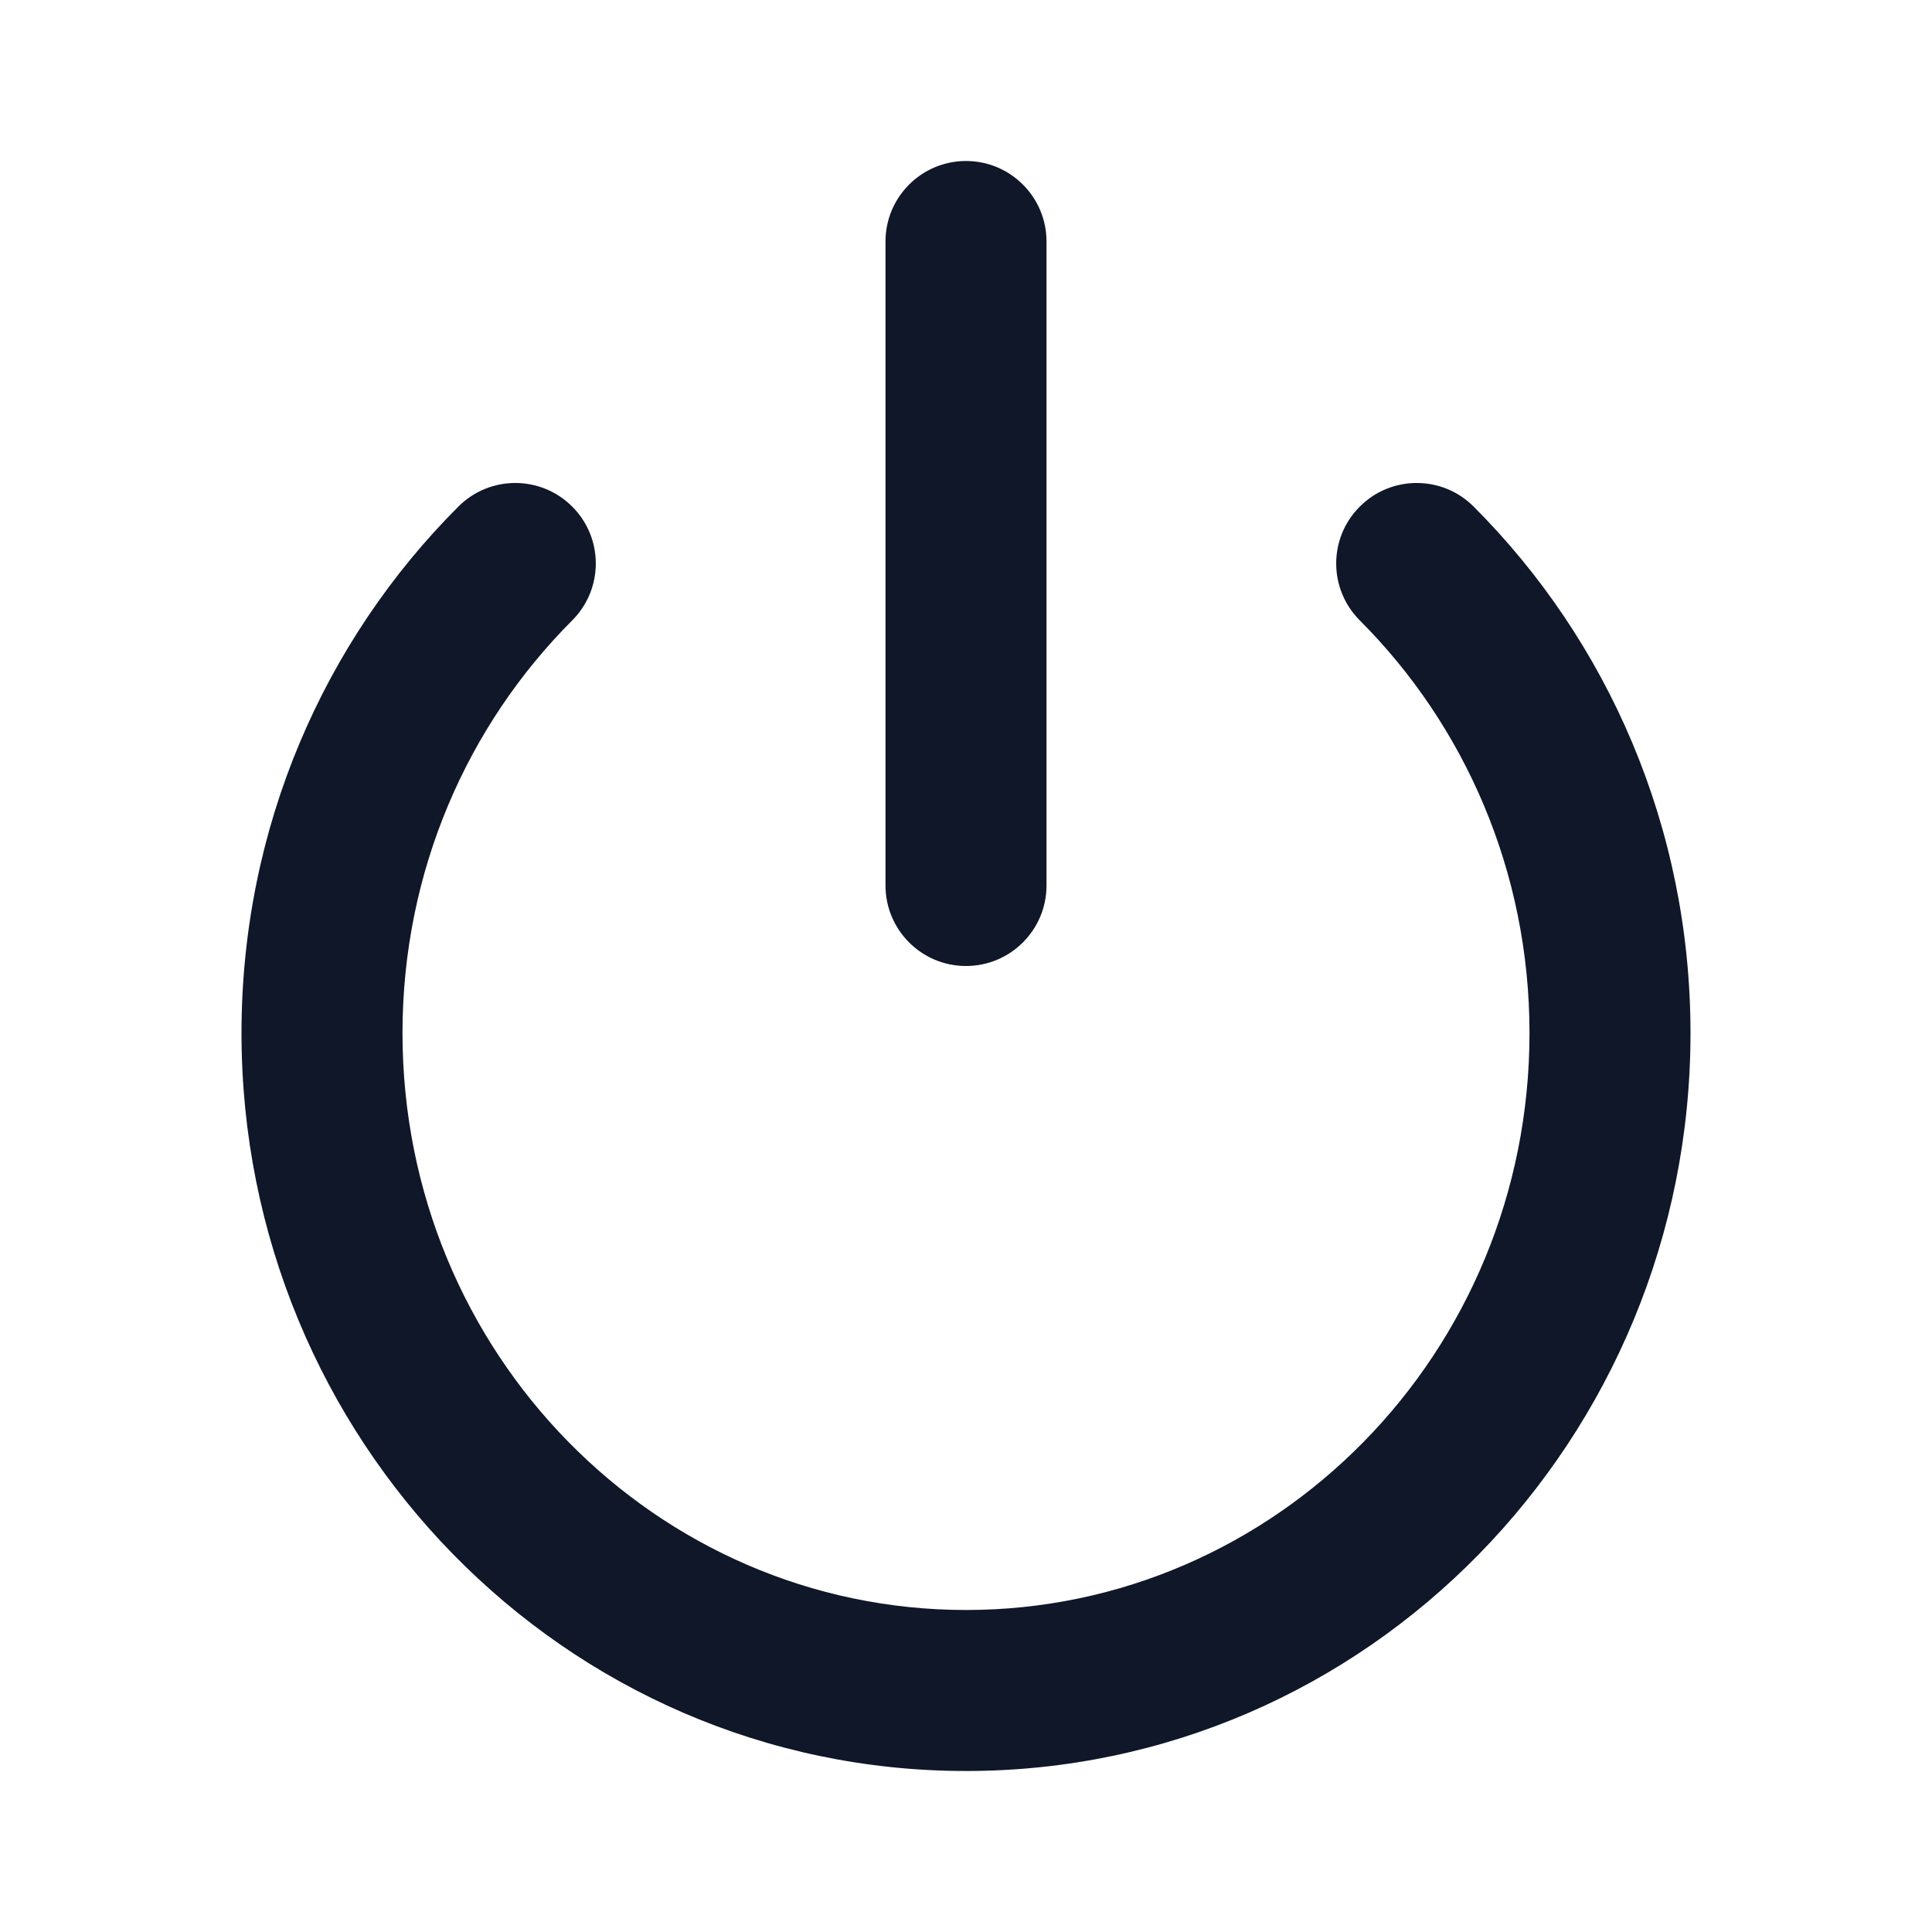
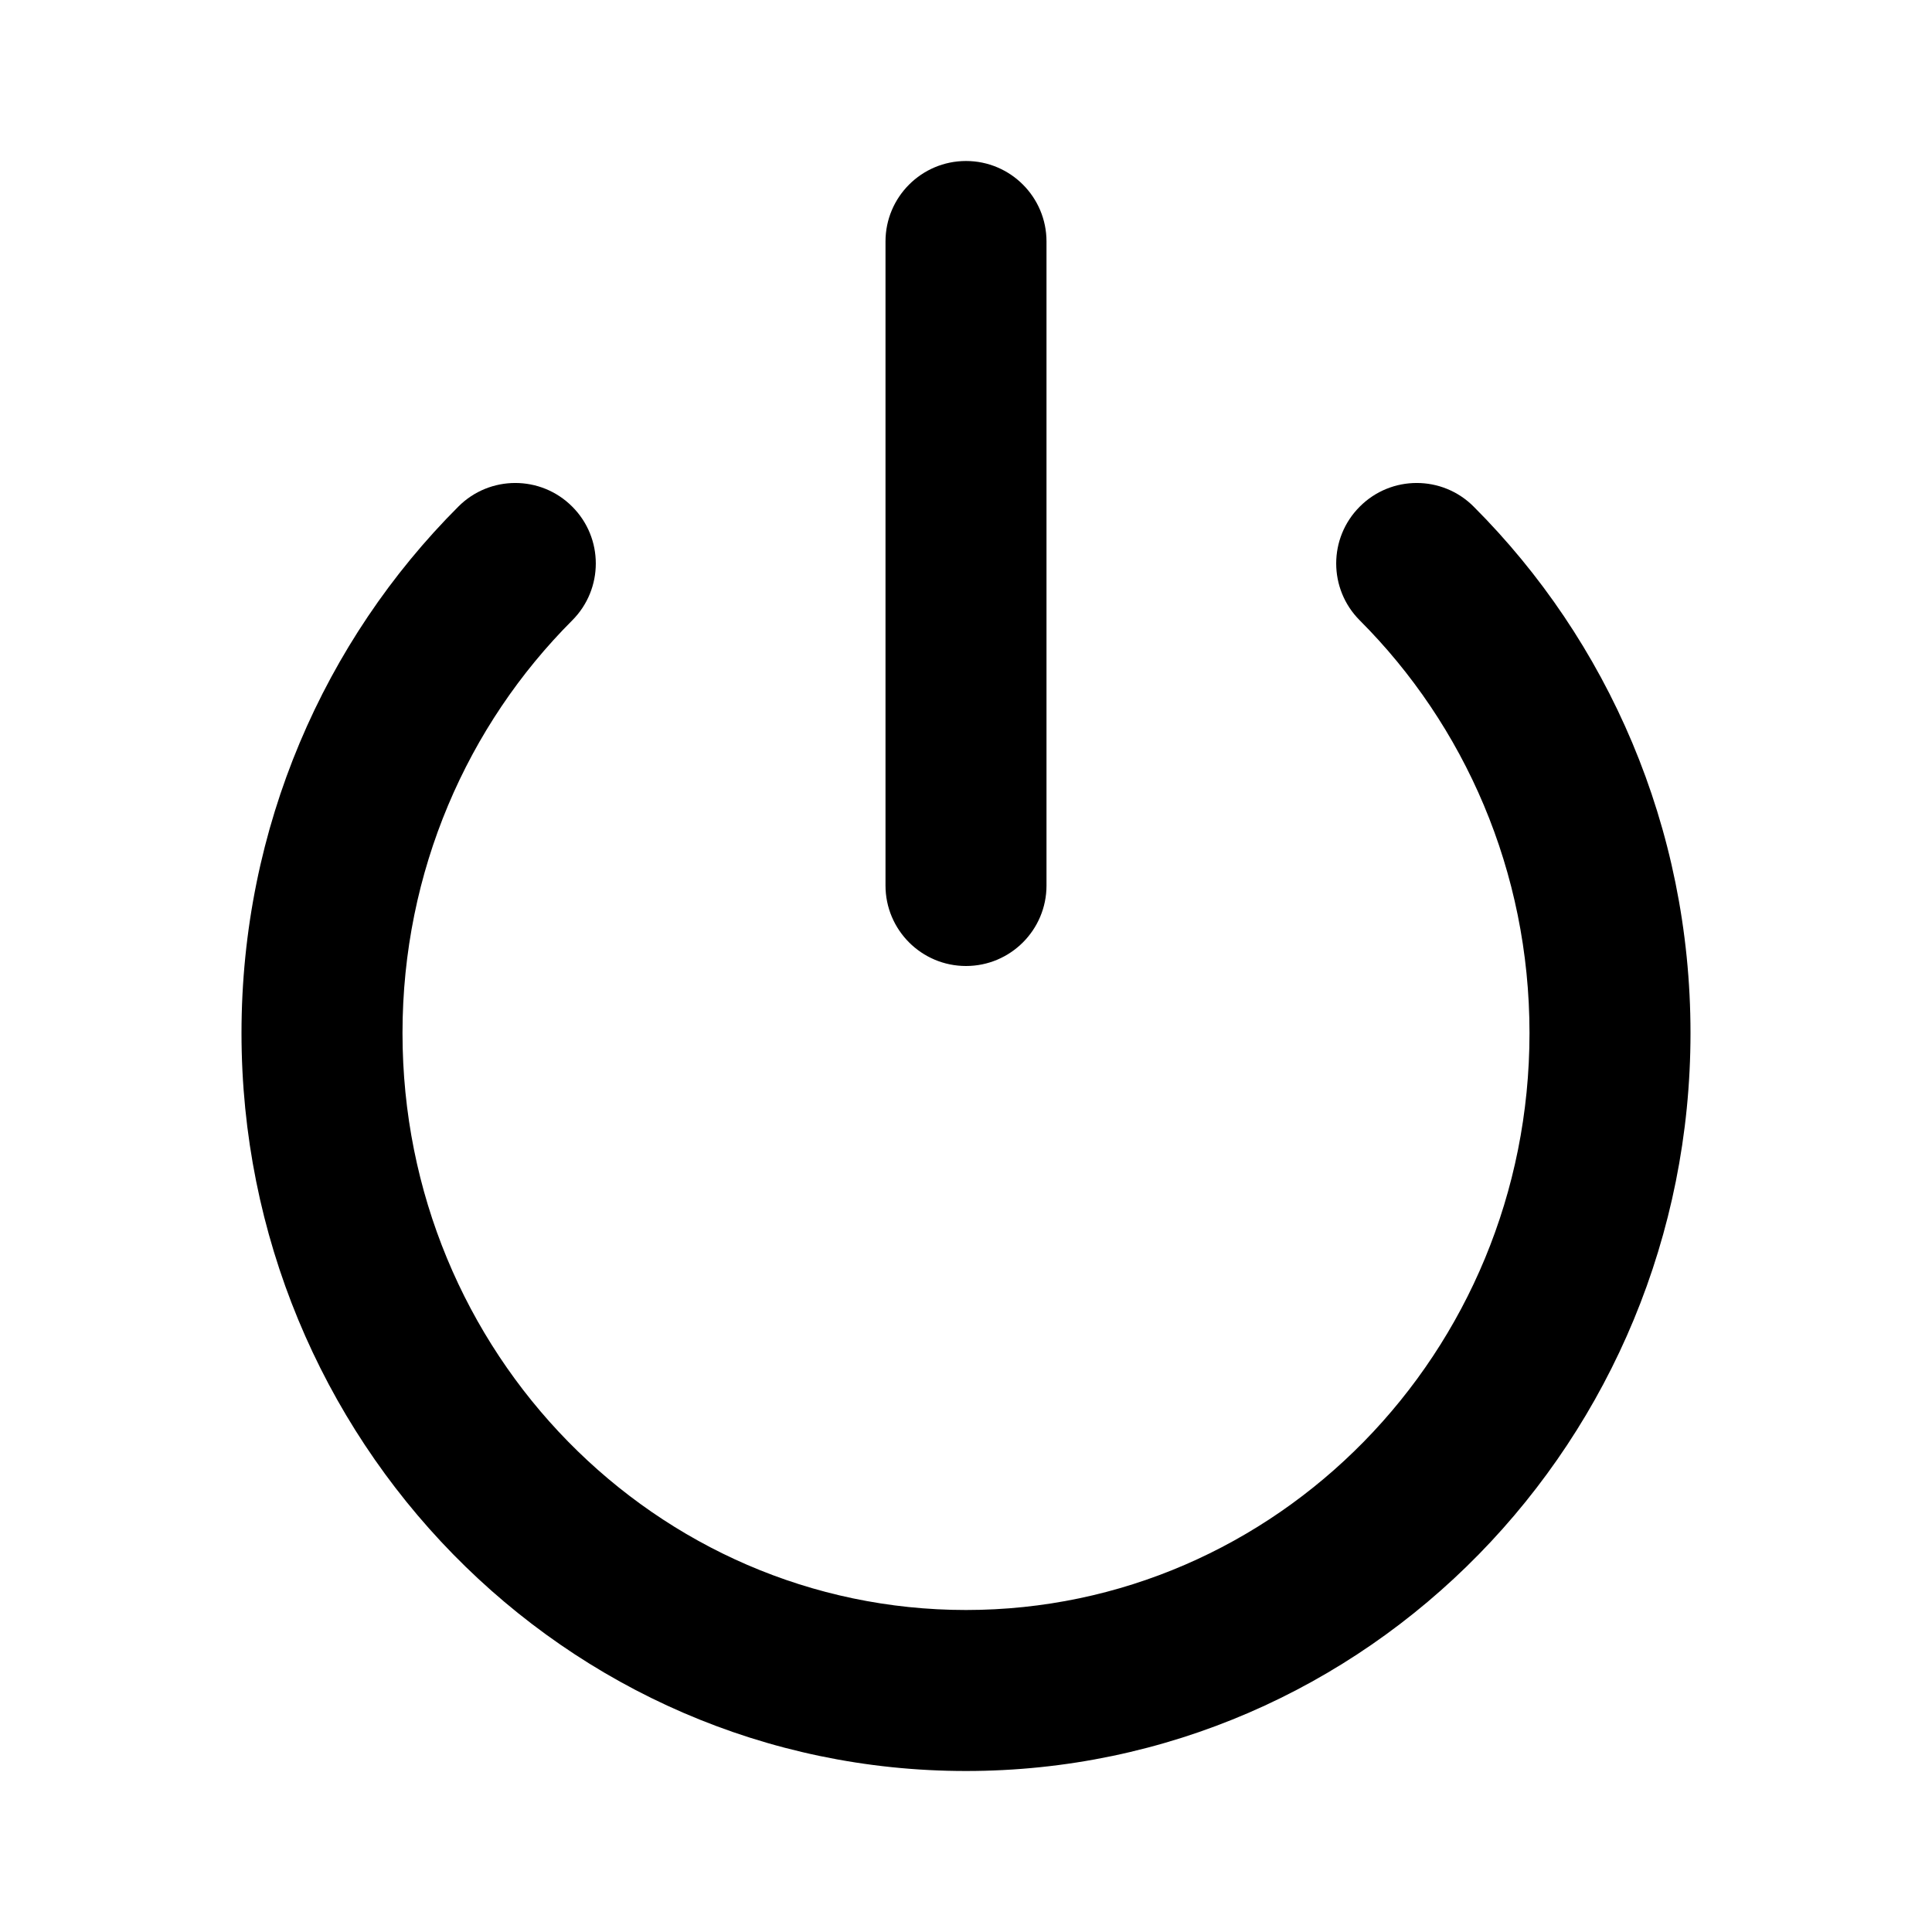
- <svg xmlns="http://www.w3.org/2000/svg" width="800px" height="800px" viewBox="0 0 24 24" fill="none">
-   <path fill-rule="evenodd" clip-rule="evenodd" d="M12 2C12.552 2 13 2.448 13 3L13 11C13 11.552 12.552 12 12 12C11.448 12 11 11.552 11 11L11 3C11 2.448 11.448 2 12 2ZM7.108 6.293C7.499 6.683 7.499 7.316 7.108 7.707C5.809 9.007 5 10.821 5 12.833C5 16.811 8.153 20 12 20C15.847 20 19 16.811 19 12.833C19 10.821 18.191 9.007 16.892 7.707C16.501 7.316 16.501 6.683 16.892 6.293C17.282 5.902 17.916 5.902 18.306 6.293C19.97 7.957 21 10.275 21 12.833C21 17.876 16.99 22 12 22C7.01 22 3 17.876 3 12.833C3 10.275 4.03 7.957 5.694 6.293C6.084 5.902 6.718 5.902 7.108 6.293Z" fill="#0F1729" />
+ <svg xmlns="http://www.w3.org/2000/svg" class="icon" width="23" height="23" viewBox="0 0 24 24">
+   <path fill-rule="evenodd" clip-rule="evenodd" d="M12 2C12.552 2 13 2.448 13 3L13 11C13 11.552 12.552 12 12 12C11.448 12 11 11.552 11 11L11 3C11 2.448 11.448 2 12 2ZM7.108 6.293C7.499 6.683 7.499 7.316 7.108 7.707C5.809 9.007 5 10.821 5 12.833C5 16.811 8.153 20 12 20C15.847 20 19 16.811 19 12.833C19 10.821 18.191 9.007 16.892 7.707C16.501 7.316 16.501 6.683 16.892 6.293C17.282 5.902 17.916 5.902 18.306 6.293C19.97 7.957 21 10.275 21 12.833C21 17.876 16.99 22 12 22C7.01 22 3 17.876 3 12.833C3 10.275 4.03 7.957 5.694 6.293C6.084 5.902 6.718 5.902 7.108 6.293Z" fill="currentColor" />
</svg>
